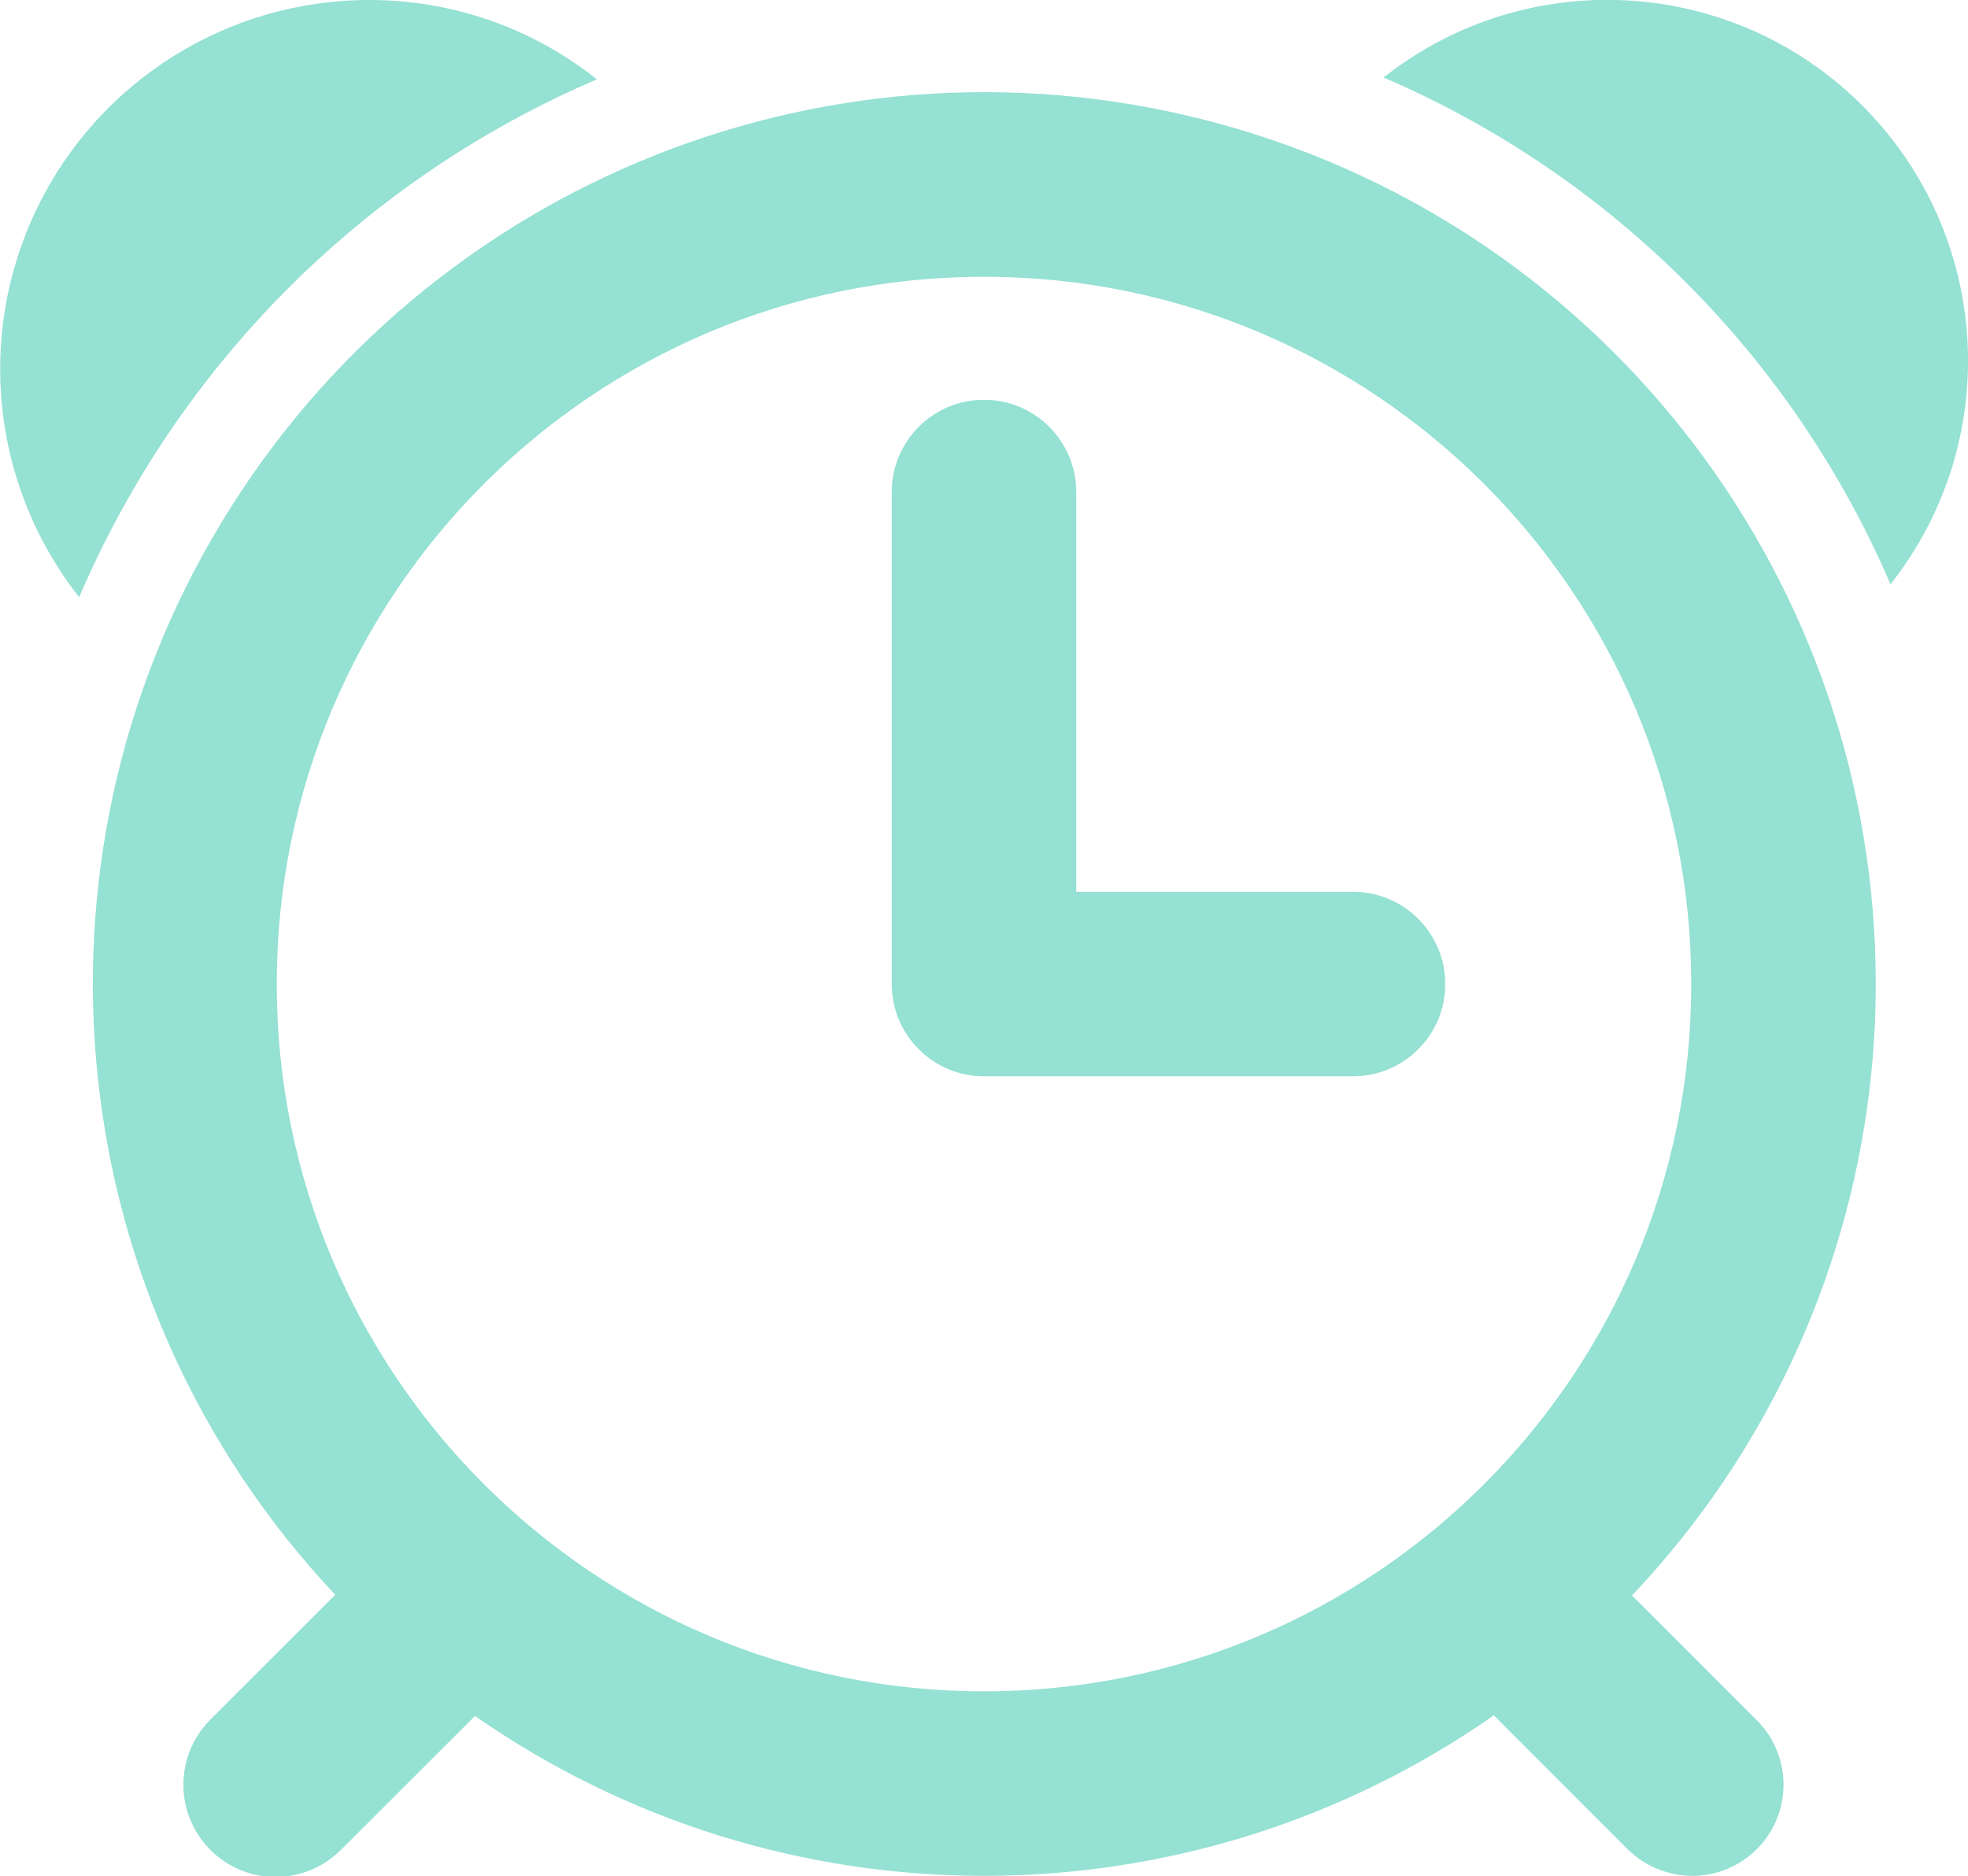
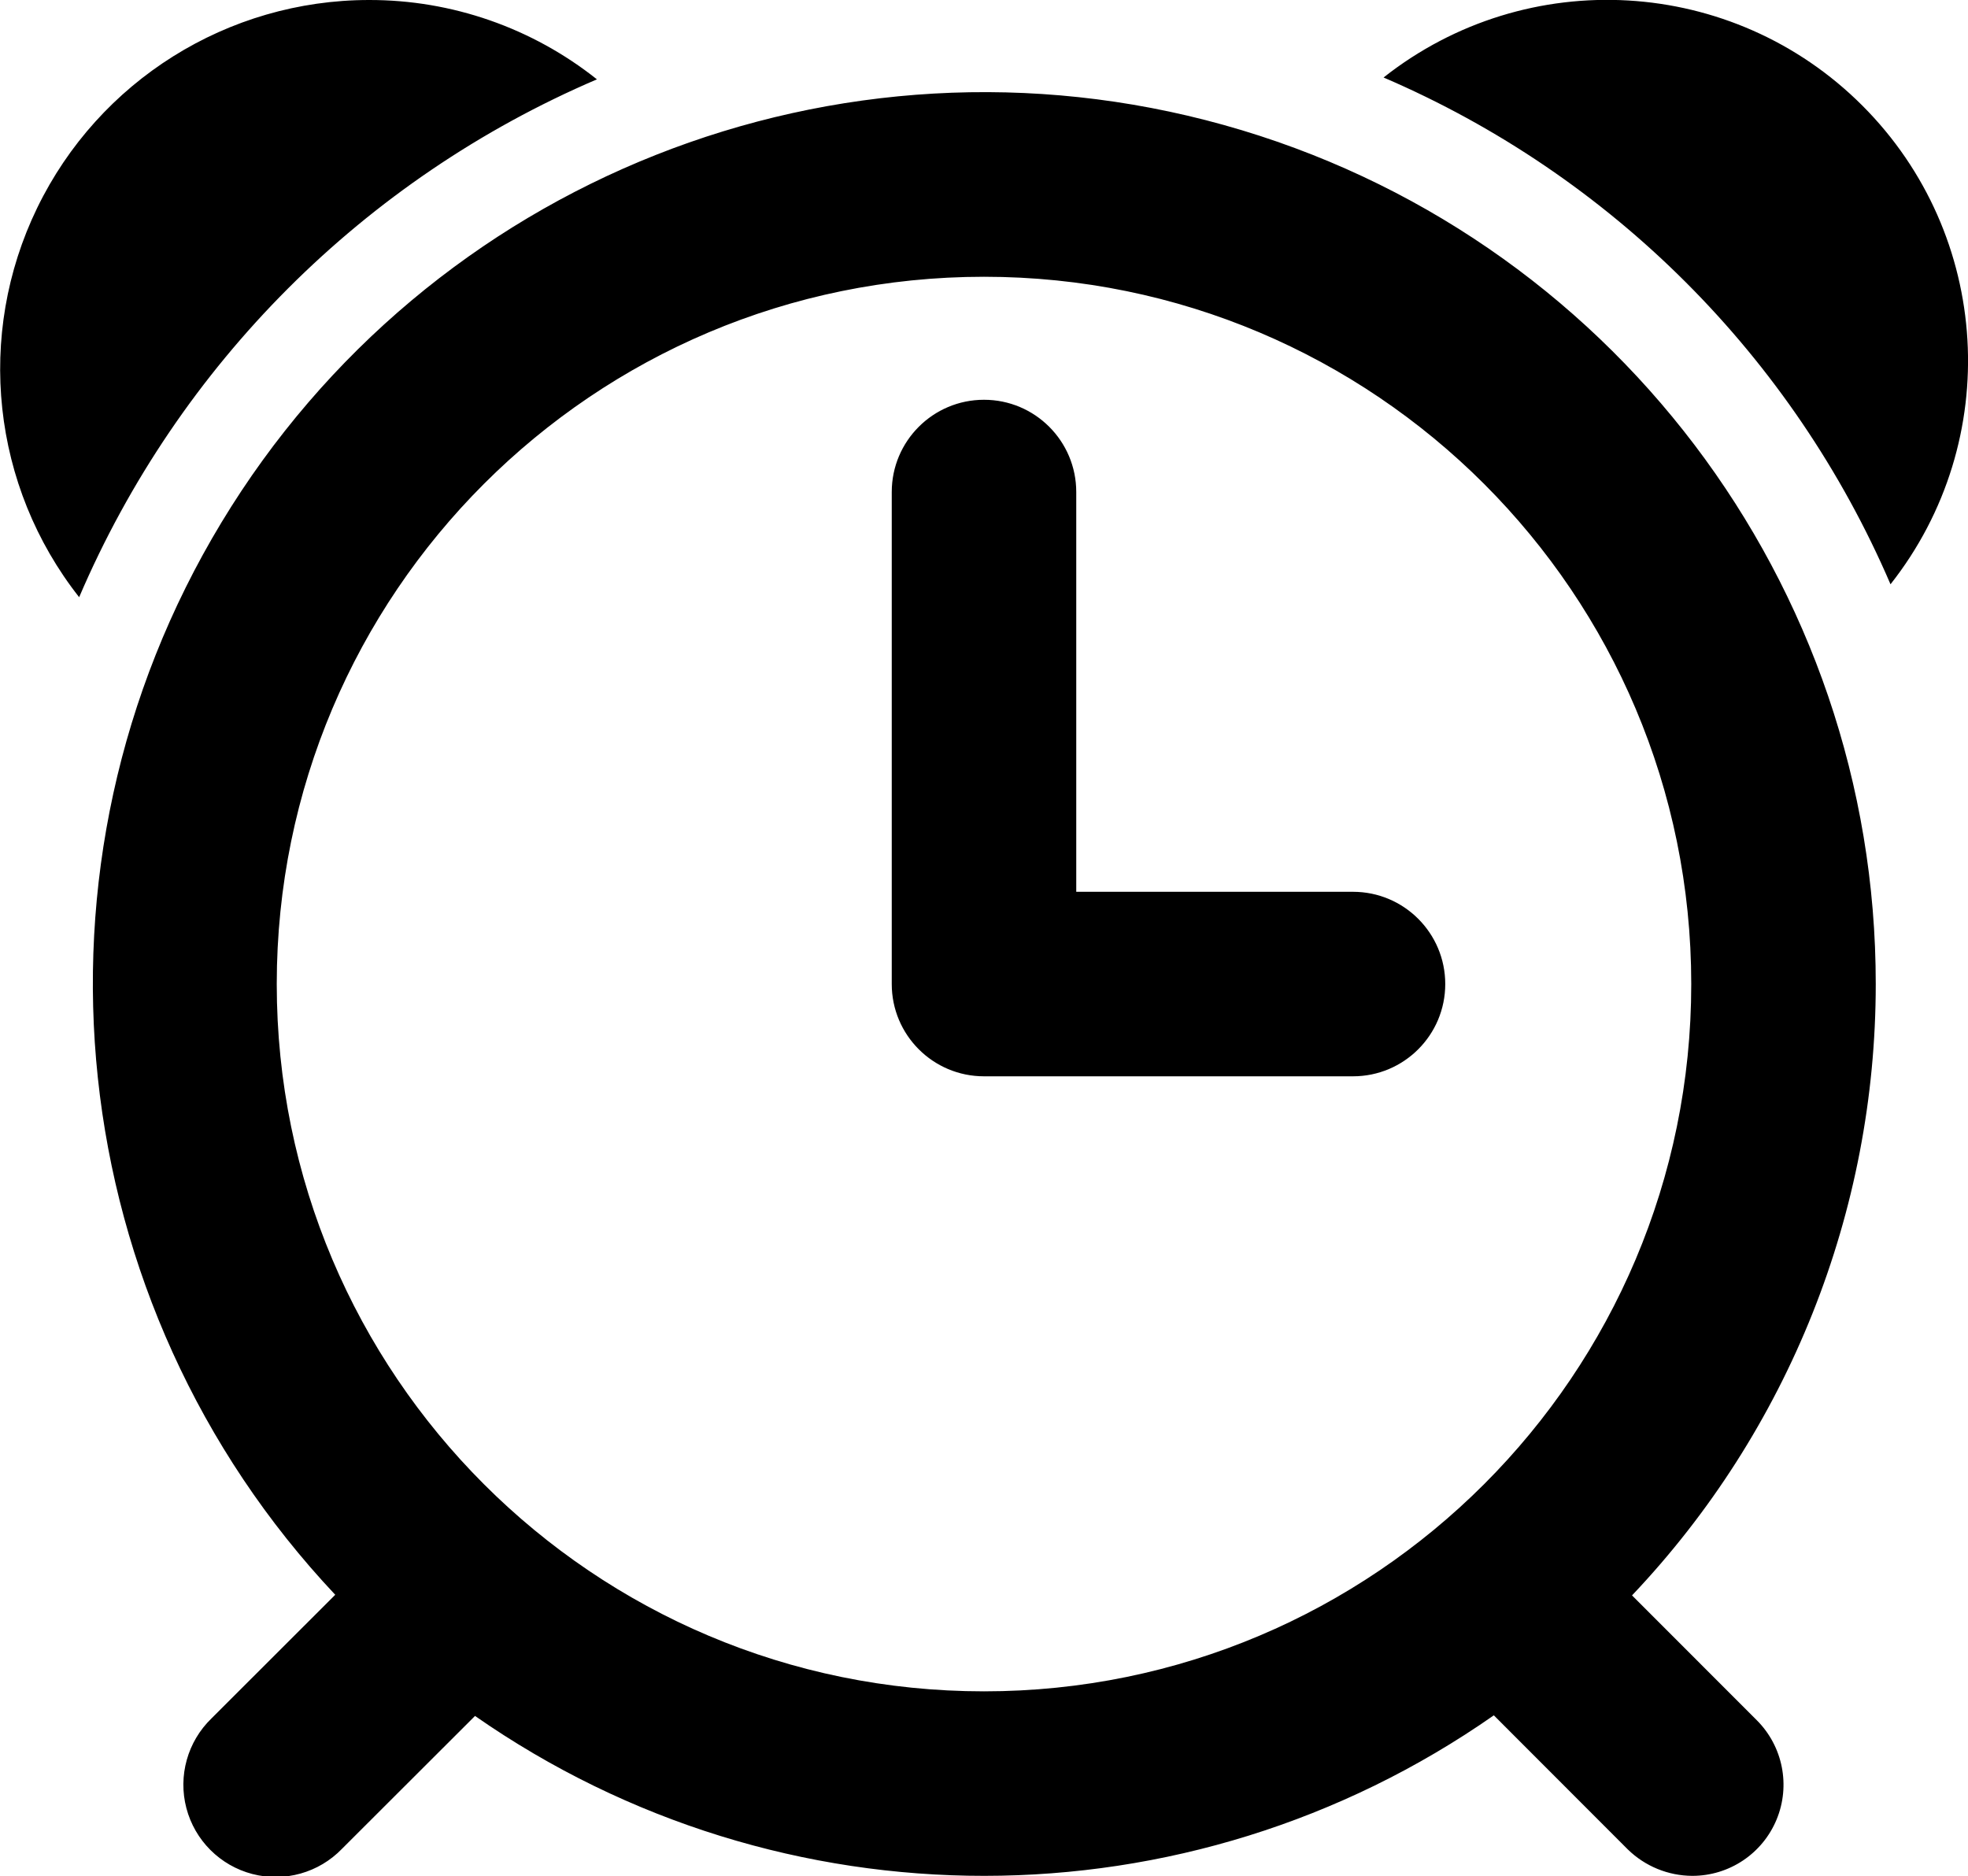
- <svg xmlns="http://www.w3.org/2000/svg" width="32" height="30.5" viewBox="0 0 32 30.5">
-   <defs>
-     <style>
-       .cls-1 {
-         fill: #95e1d3;
-         fill-rule: evenodd;
-       }
-     </style>
-   </defs>
+ <svg xmlns="http://www.w3.org/2000/svg" viewBox="0 0 32 30.5">
  <path id="ALARM" class="cls-1" d="M420.74,1236.5a15.727,15.727,0,0,0-8.243-8.24A5.868,5.868,0,0,1,420.74,1236.5Zm-0.24,6.5a14.442,14.442,0,0,1-3.963,9.94l2.029,2.03a1.482,1.482,0,0,1-1.049,2.53,1.51,1.51,0,0,1-1.049-.43l-2.178-2.18a14.471,14.471,0,0,1-16.566.01l-2.163,2.16a1.5,1.5,0,1,1-2.122-2.12l2.012-2.01A14.495,14.495,0,1,1,420.5,1243ZM406,1231.5a11.5,11.5,0,1,0,11.5,11.5A11.5,11.5,0,0,0,406,1231.5Zm6,13h-6a1.5,1.5,0,0,1-1.5-1.5v-8a1.5,1.5,0,0,1,3,0v6.5H412A1.5,1.5,0,0,1,412,1244.5Zm-20.713-7.79A6,6,0,0,1,396,1227a5.935,5.935,0,0,1,3.706,1.29A16.016,16.016,0,0,0,391.287,1236.71Z" transform="translate(-390 -1227)" />
</svg>
